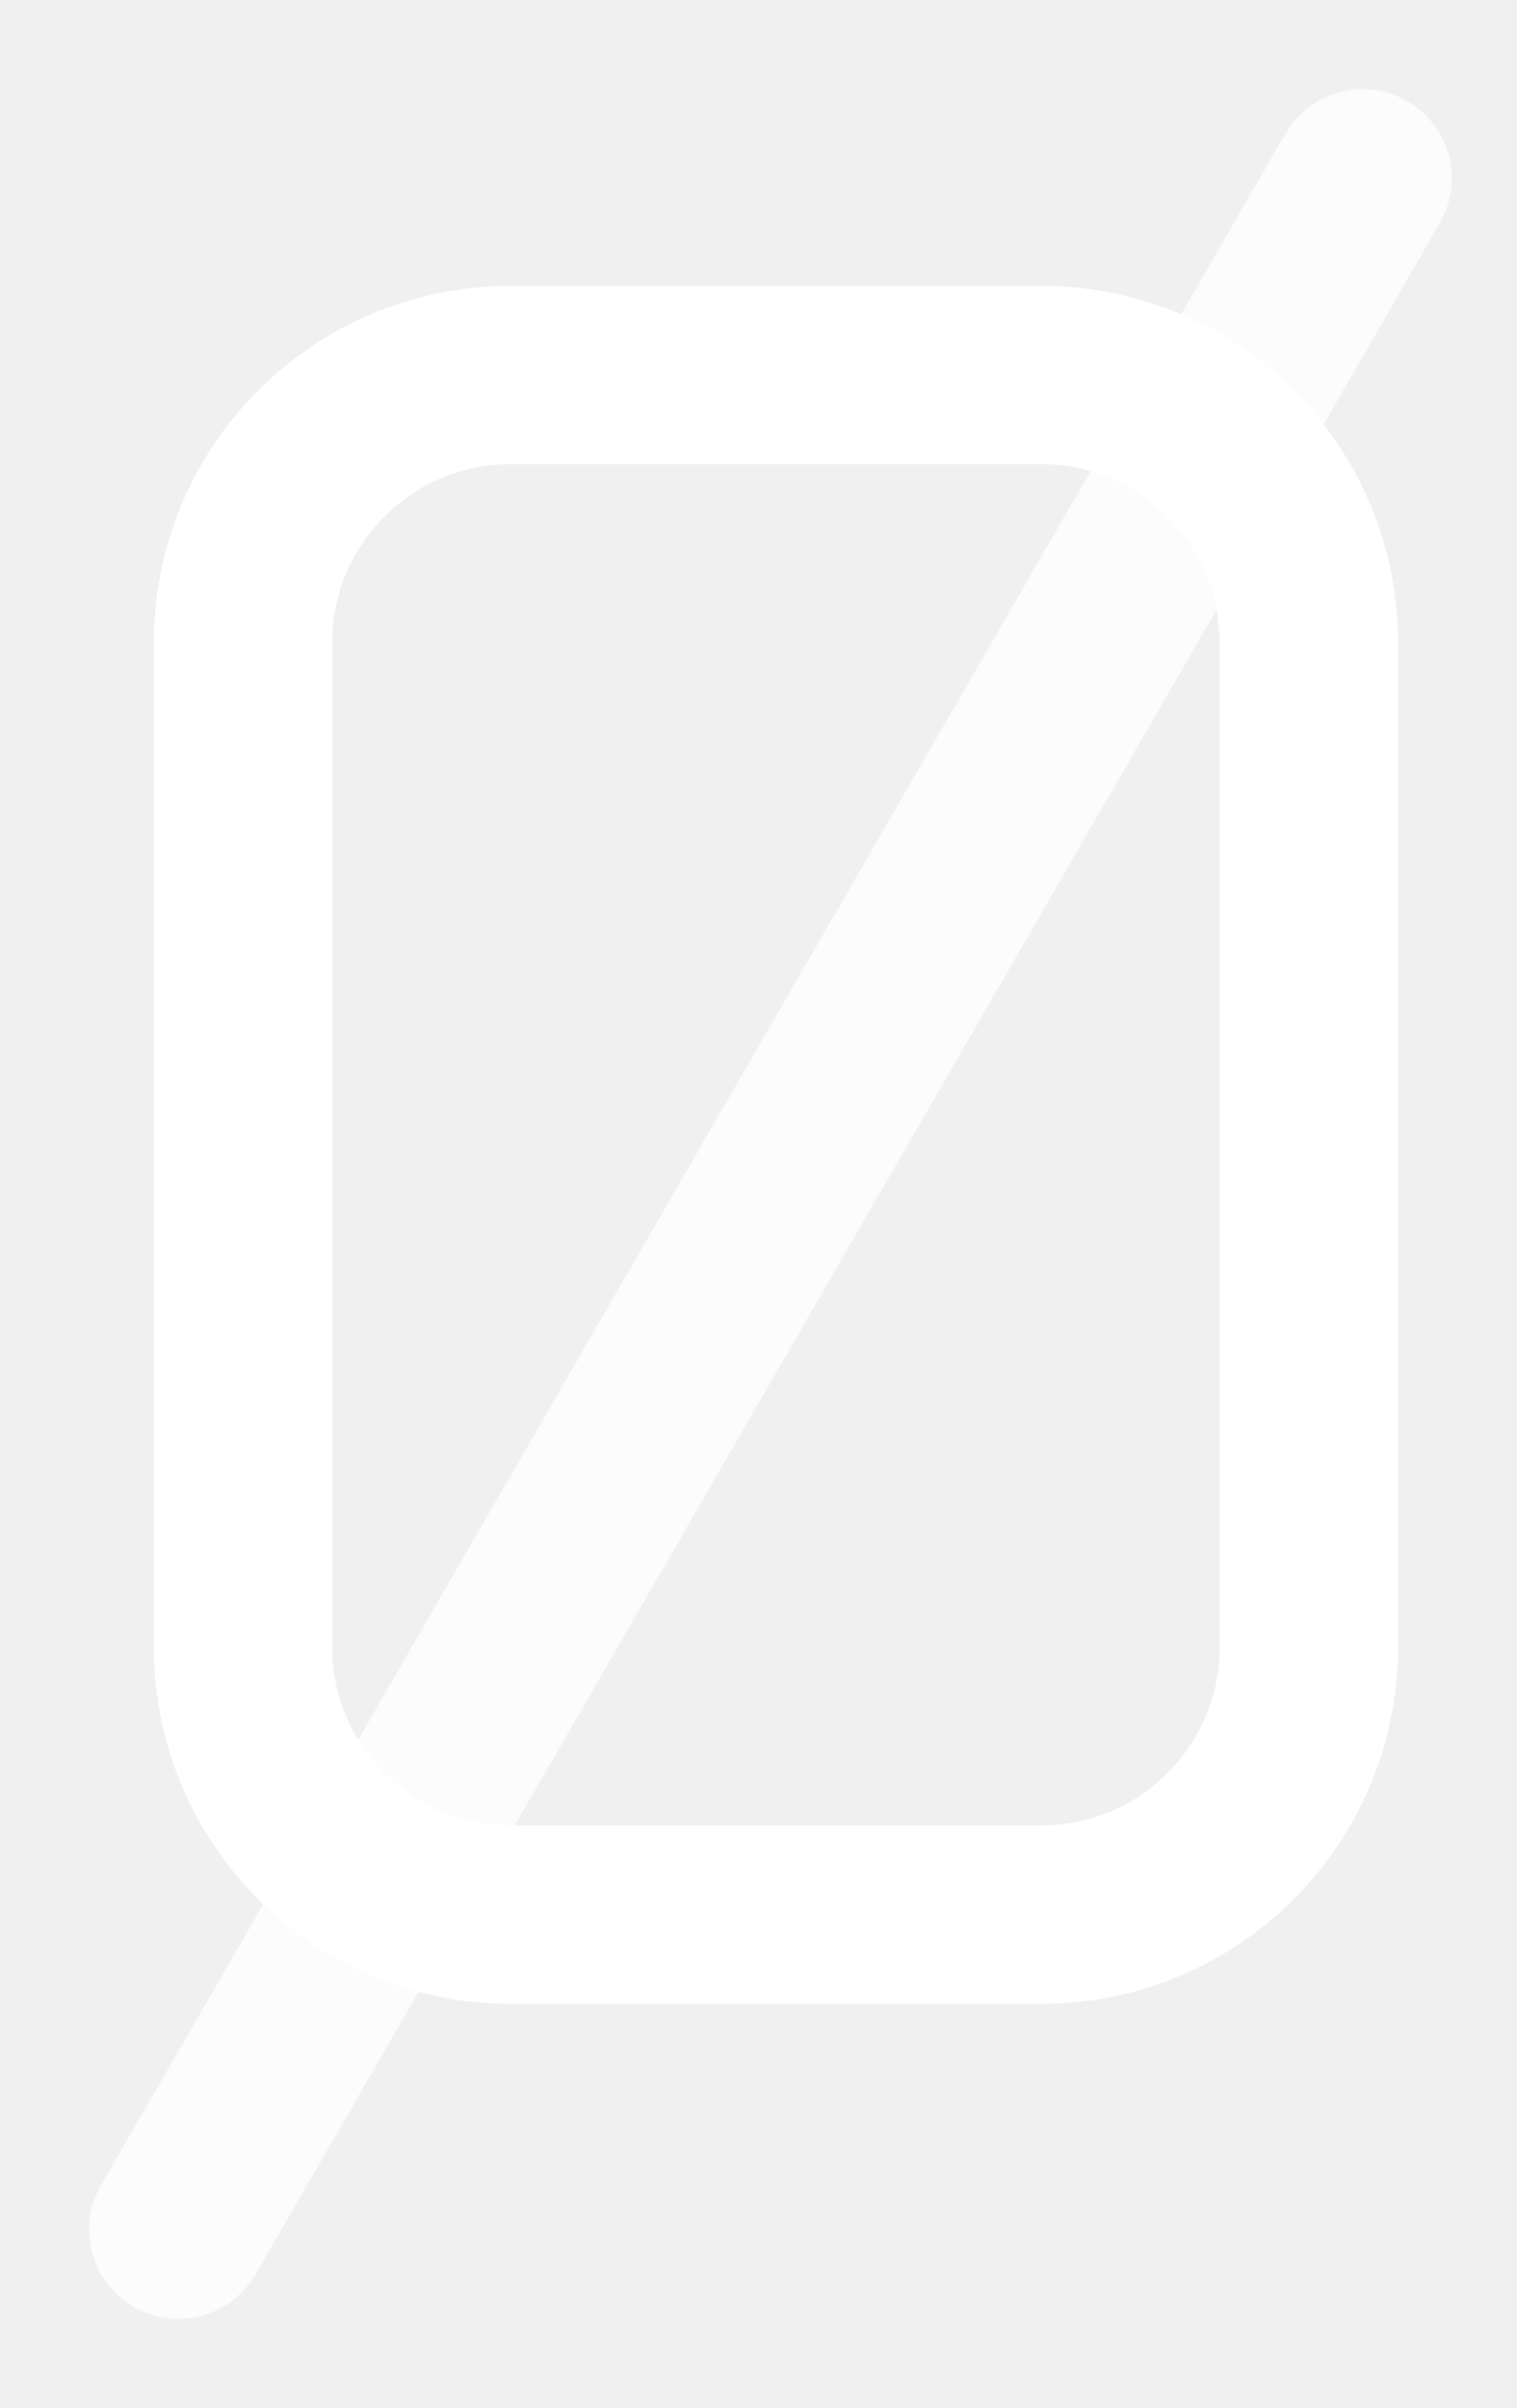
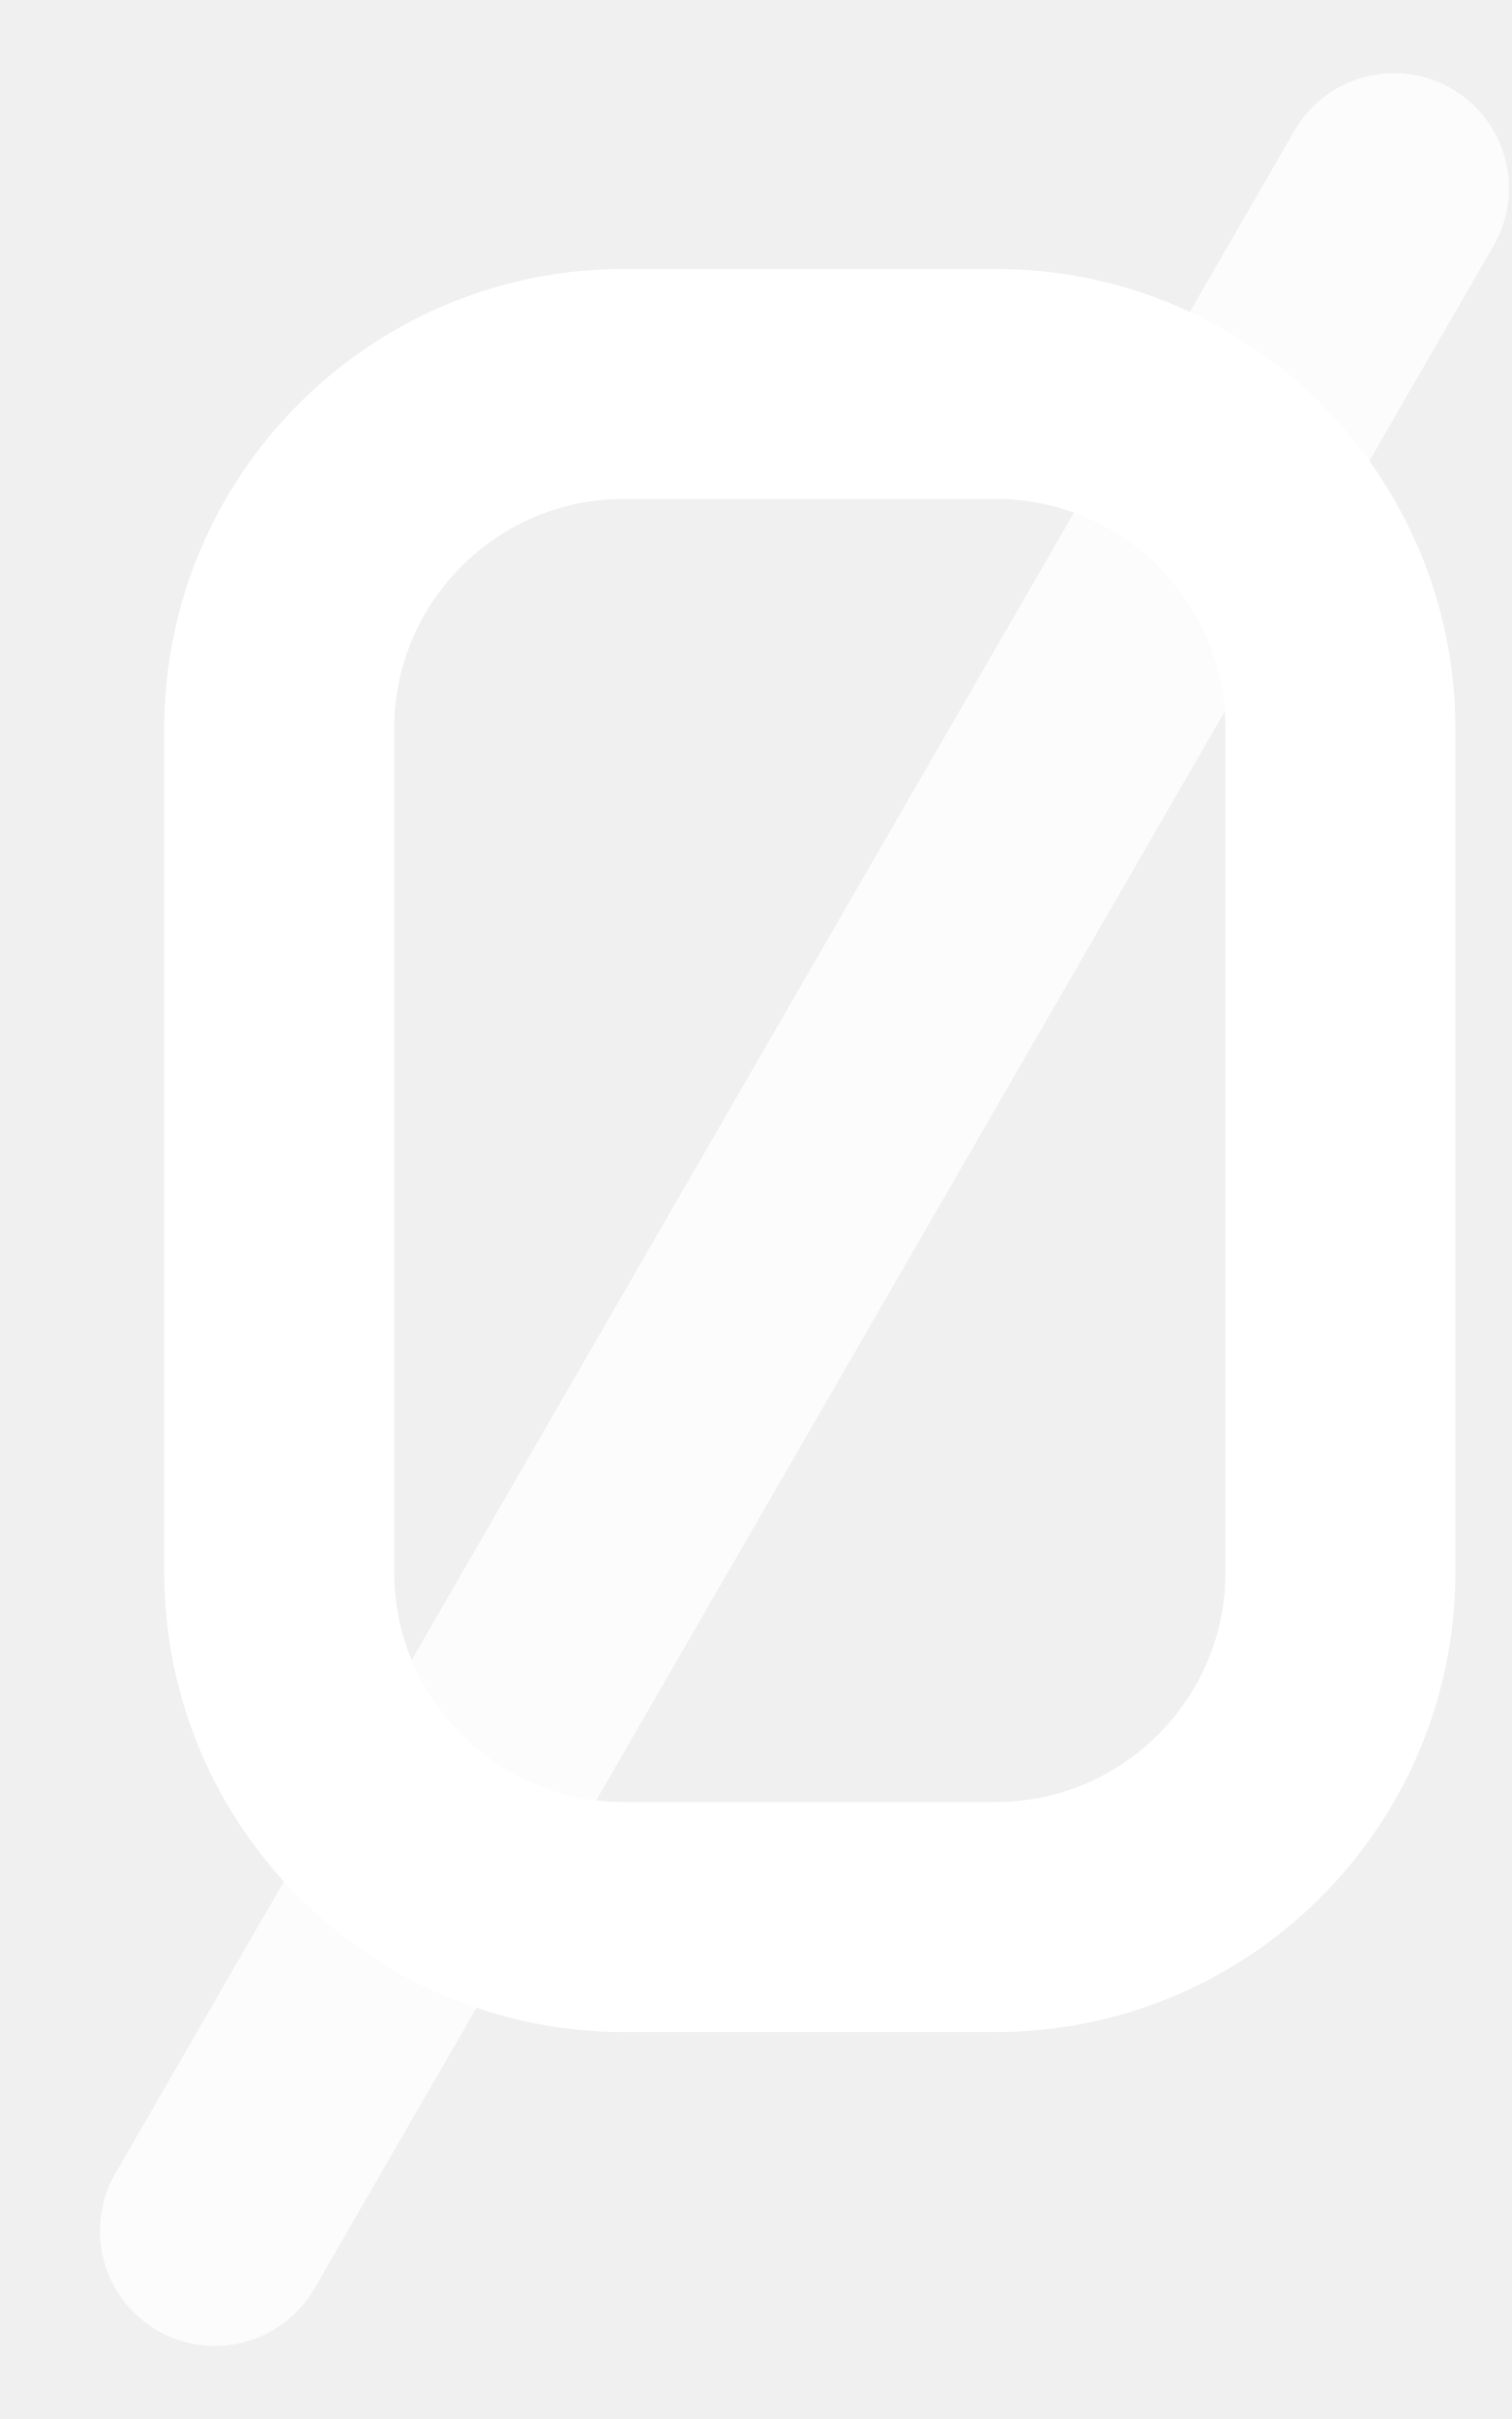
- <svg xmlns="http://www.w3.org/2000/svg" width="17" height="27" viewBox="0 0 17 27" fill="none">
-   <path opacity="0.8" d="M15.279 2L2 25" stroke="white" stroke-width="2" stroke-linecap="round" stroke-linejoin="round" />
-   <rect x="2.725" y="4.205" width="11.951" height="17.263" rx="3" stroke="white" stroke-width="2" stroke-linecap="round" stroke-linejoin="round" />
+ <svg xmlns="http://www.w3.org/2000/svg" width="15" height="24" viewBox="0 0 15 24" fill="none">
+   <path opacity="0.8" d="M13.834 1.867L2.133 22.134" stroke="white" stroke-width="2.282" stroke-linecap="round" stroke-linejoin="round" />
+   <rect x="2.771" y="3.809" width="10.531" height="15.211" rx="3.423" stroke="white" stroke-width="2.282" stroke-linecap="round" stroke-linejoin="round" />
</svg>
